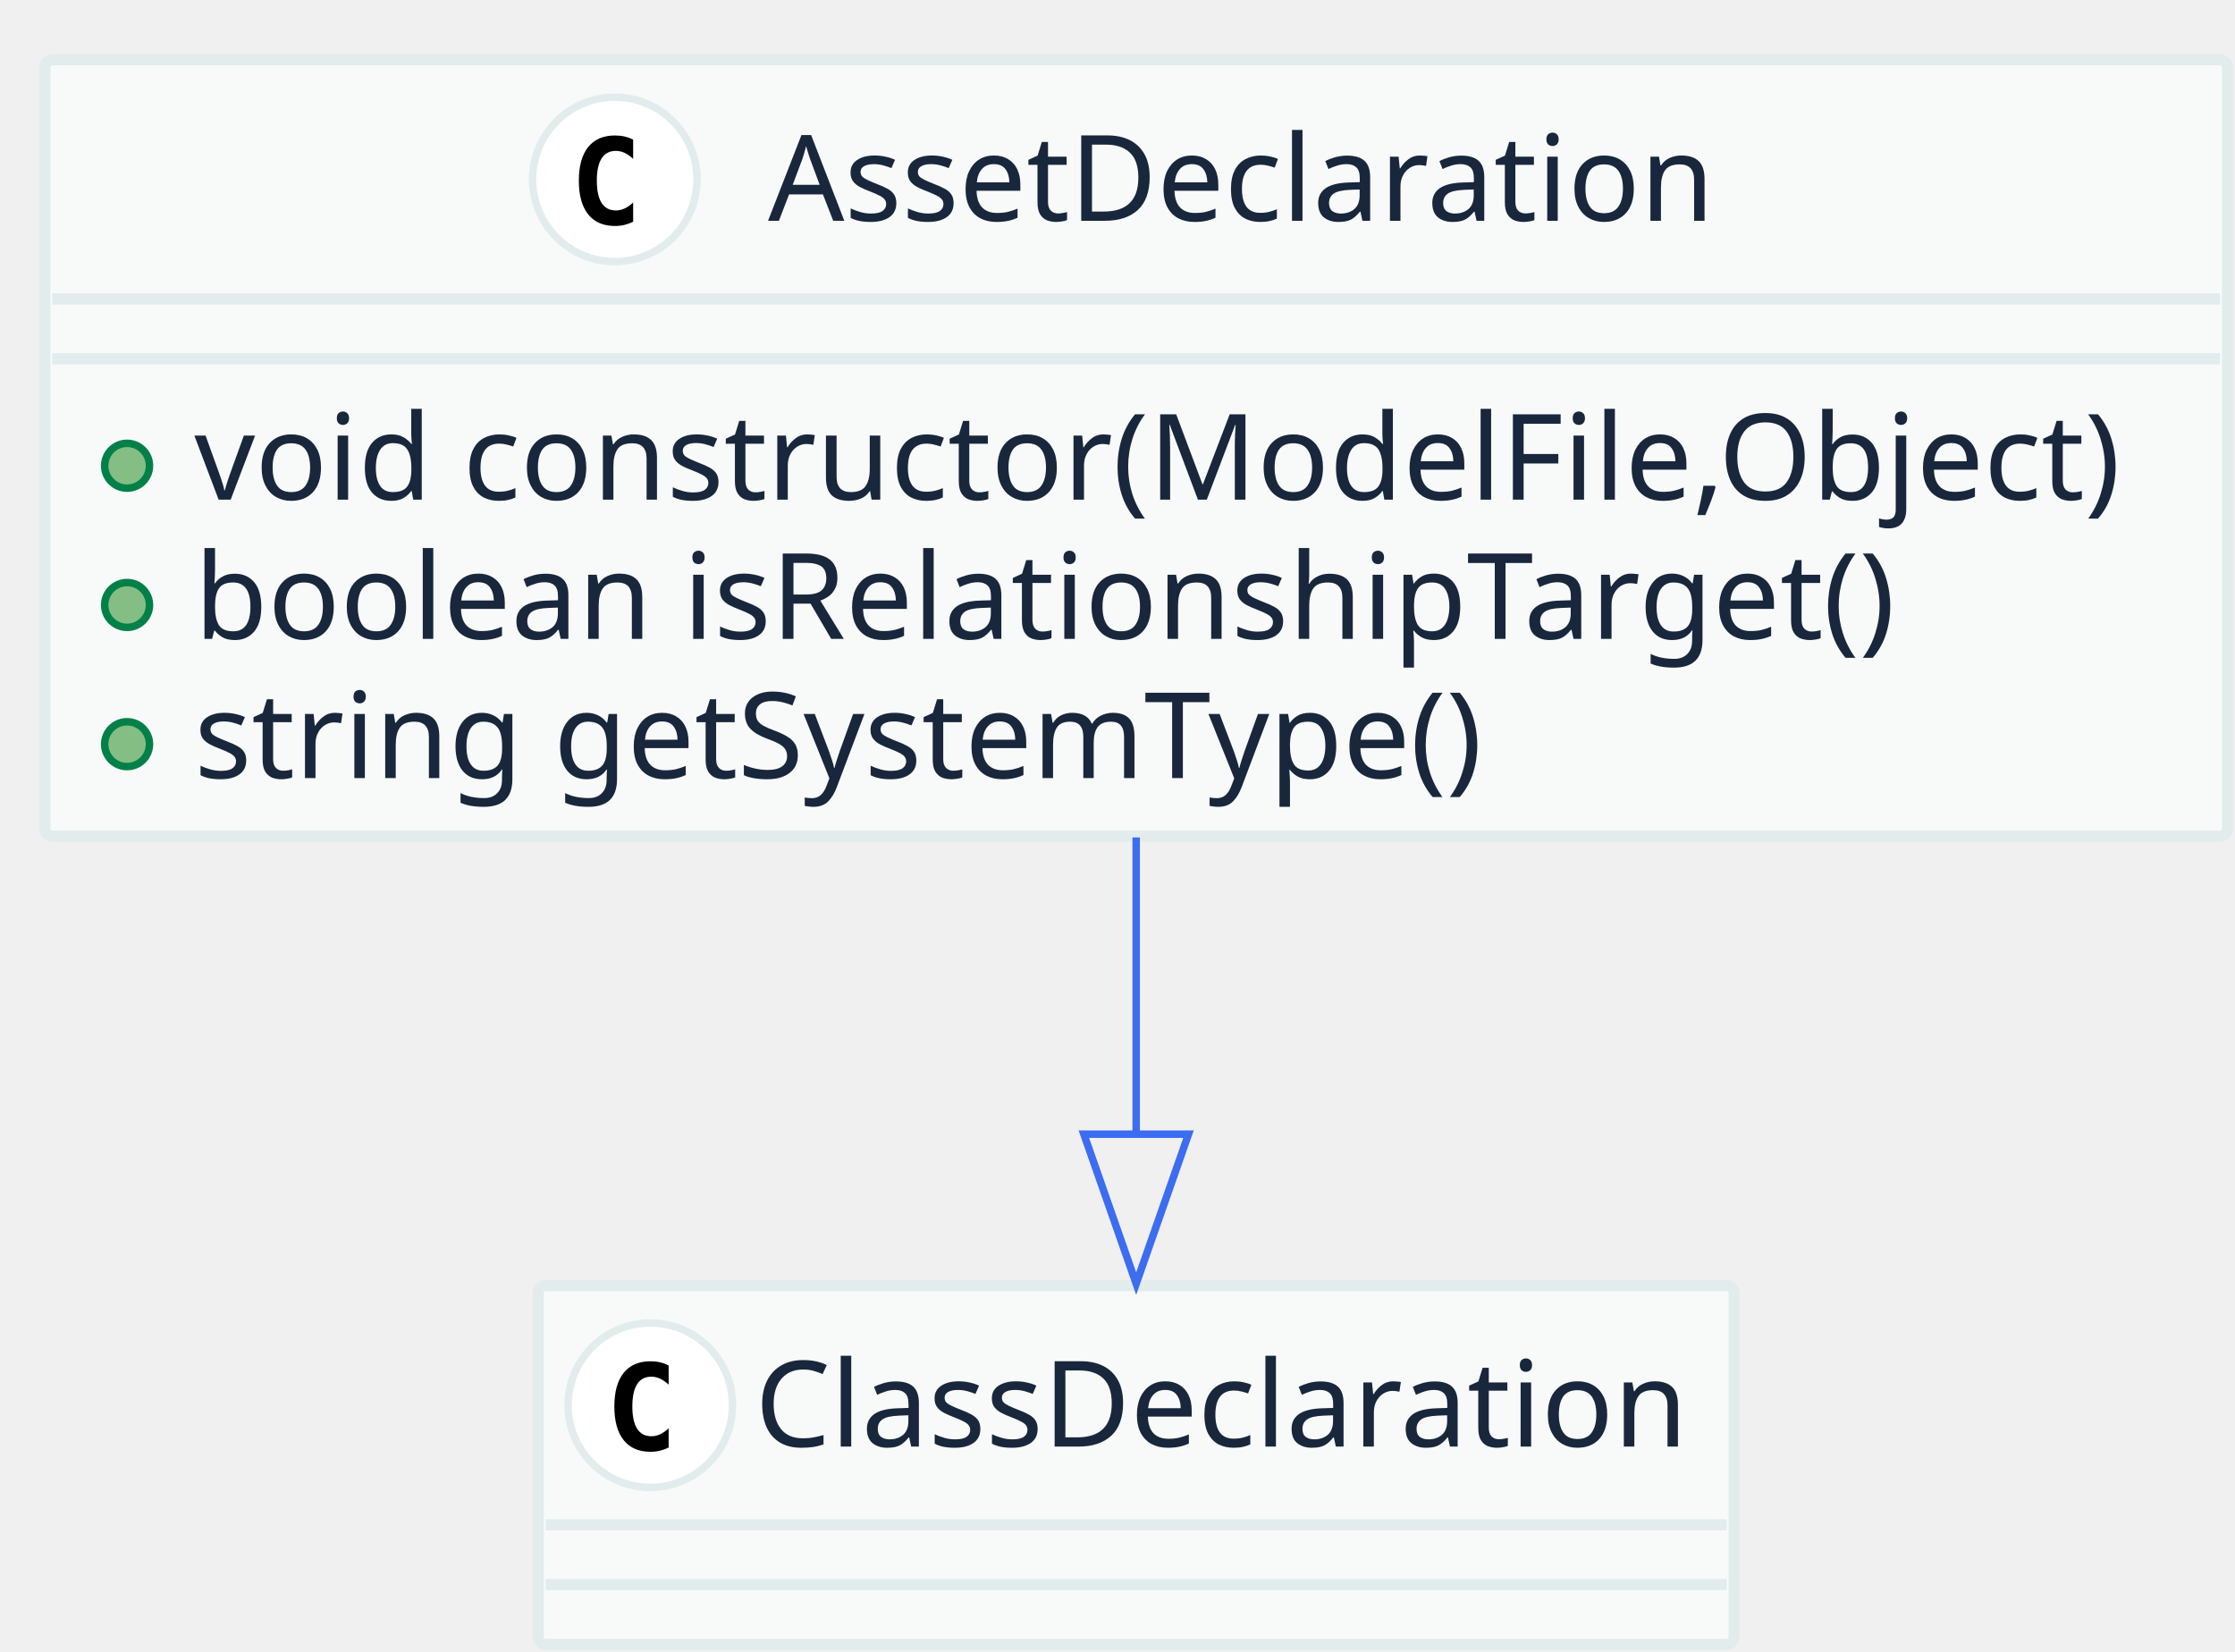
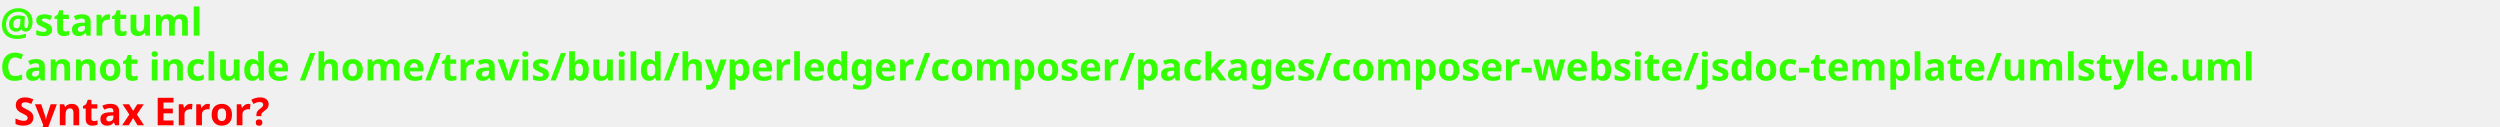
- <svg xmlns="http://www.w3.org/2000/svg" contentScriptType="application/ecmascript" contentStyleType="text/css" height="221px" preserveAspectRatio="none" style="width:299px;height:221px;" version="1.1" viewBox="0 0 299 221" width="299px" zoomAndPan="magnify">
+ <svg xmlns="http://www.w3.org/2000/svg" contentScriptType="application/ecmascript" contentStyleType="text/css" height="46px" preserveAspectRatio="none" style="width:910px;height:46px;background:#000000;" version="1.1" viewBox="0 0 910 46" width="910px" zoomAndPan="magnify">
  <defs />
  <g>
-     <rect fill="#F8FAFA" height="103.875" rx="1" ry="1" style="stroke: #E3ECEC; stroke-width: 1.5;" width="292" x="6" y="8" />
-     <ellipse cx="82.25" cy="24" fill="#FFFFFF" rx="11" ry="11" style="stroke: #E3ECEC; stroke-width: 1.0;" />
-     <path d="M84.703,29.656 Q84.156,29.938 83.555,30.086 Q82.953,30.234 82.281,30.234 Q79.922,30.234 78.68,28.672 Q77.438,27.109 77.438,24.172 Q77.438,21.234 78.68,19.68 Q79.922,18.125 82.281,18.125 Q82.953,18.125 83.562,18.266 Q84.172,18.406 84.703,18.688 L84.703,21.25 Q84.109,20.703 83.547,20.445 Q82.984,20.188 82.391,20.188 Q81.125,20.188 80.484,21.195 Q79.844,22.203 79.844,24.172 Q79.844,26.141 80.484,27.148 Q81.125,28.156 82.391,28.156 Q82.984,28.156 83.547,27.898 Q84.109,27.641 84.703,27.094 L84.703,29.656 Z " />
-     <text fill="#19273C" font-family="sans-serif" font-size="16" lengthAdjust="spacingAndGlyphs" textLength="131" x="102.75" y="29.539">AssetDeclaration</text>
-     <line style="stroke: #E3ECEC; stroke-width: 1.5;" x1="7" x2="297" y1="40" y2="40" />
-     <line style="stroke: #E3ECEC; stroke-width: 1.5;" x1="7" x2="297" y1="48" y2="48" />
-     <ellipse cx="17" cy="62.312" fill="#84BE84" rx="3" ry="3" style="stroke: #038048; stroke-width: 1.0;" />
-     <text fill="#19273C" font-family="sans-serif" font-size="16" lengthAdjust="spacingAndGlyphs" textLength="266" x="26" y="66.852">void constructor(ModelFile,Object)</text>
-     <ellipse cx="17" cy="80.938" fill="#84BE84" rx="3" ry="3" style="stroke: #038048; stroke-width: 1.0;" />
-     <text fill="#19273C" font-family="sans-serif" font-size="16" lengthAdjust="spacingAndGlyphs" textLength="233" x="26" y="85.477">boolean isRelationshipTarget()</text>
-     <ellipse cx="17" cy="99.562" fill="#84BE84" rx="3" ry="3" style="stroke: #038048; stroke-width: 1.0;" />
-     <text fill="#19273C" font-family="sans-serif" font-size="16" lengthAdjust="spacingAndGlyphs" textLength="182" x="26" y="104.102">string getSystemType()</text>
-     <rect fill="#F8FAFA" height="48" rx="1" ry="1" style="stroke: #E3ECEC; stroke-width: 1.5;" width="160" x="72" y="172" />
-     <ellipse cx="87" cy="188" fill="#FFFFFF" rx="11" ry="11" style="stroke: #E3ECEC; stroke-width: 1.0;" />
-     <path d="M89.453,193.656 Q88.906,193.938 88.305,194.086 Q87.703,194.234 87.031,194.234 Q84.672,194.234 83.43,192.672 Q82.188,191.109 82.188,188.172 Q82.188,185.234 83.43,183.68 Q84.672,182.125 87.031,182.125 Q87.703,182.125 88.312,182.266 Q88.922,182.406 89.453,182.688 L89.453,185.25 Q88.859,184.703 88.297,184.445 Q87.734,184.188 87.141,184.188 Q85.875,184.188 85.234,185.195 Q84.594,186.203 84.594,188.172 Q84.594,190.141 85.234,191.148 Q85.875,192.156 87.141,192.156 Q87.734,192.156 88.297,191.898 Q88.859,191.641 89.453,191.094 L89.453,193.656 Z " />
-     <text fill="#19273C" font-family="sans-serif" font-size="16" lengthAdjust="spacingAndGlyphs" textLength="128" x="101" y="193.539">ClassDeclaration</text>
-     <line style="stroke: #E3ECEC; stroke-width: 1.5;" x1="73" x2="231" y1="204" y2="204" />
-     <line style="stroke: #E3ECEC; stroke-width: 1.5;" x1="73" x2="231" y1="212" y2="212" />
-     <path d="M152,112.042 C152,125.053 152,138.917 152,151.512 " fill="none" style="stroke: #3C6DF0; stroke-width: 1.0;" />
-     <polygon fill="none" points="159,151.739,152,171.739,145,151.739,159,151.739" style="stroke: #3C6DF0; stroke-width: 1.0;" />
+     <text fill="#33FF02" font-family="sans-serif" font-size="14" font-weight="bold" lengthAdjust="spacingAndGlyphs" textLength="79" x="0" y="12.995">@startuml</text>
+     <text fill="#33FF02" font-family="sans-serif" font-size="14" font-weight="bold" lengthAdjust="spacingAndGlyphs" textLength="909" x="0" y="29.292">Cannot include /home/travis/build/hyperledger/composer/packages/composer-website/jsdoc-template/umlstyle.uml</text>
+     <text fill="#33FF02" font-family="sans-serif" font-size="14" font-weight="bold" lengthAdjust="spacingAndGlyphs" textLength="0" x="5" y="45.589" />
+     <text fill="#FF0000" font-family="sans-serif" font-size="14" font-weight="bold" lengthAdjust="spacingAndGlyphs" textLength="106" x="5" y="45.589">Syntax Error?</text>
  </g>
</svg>
